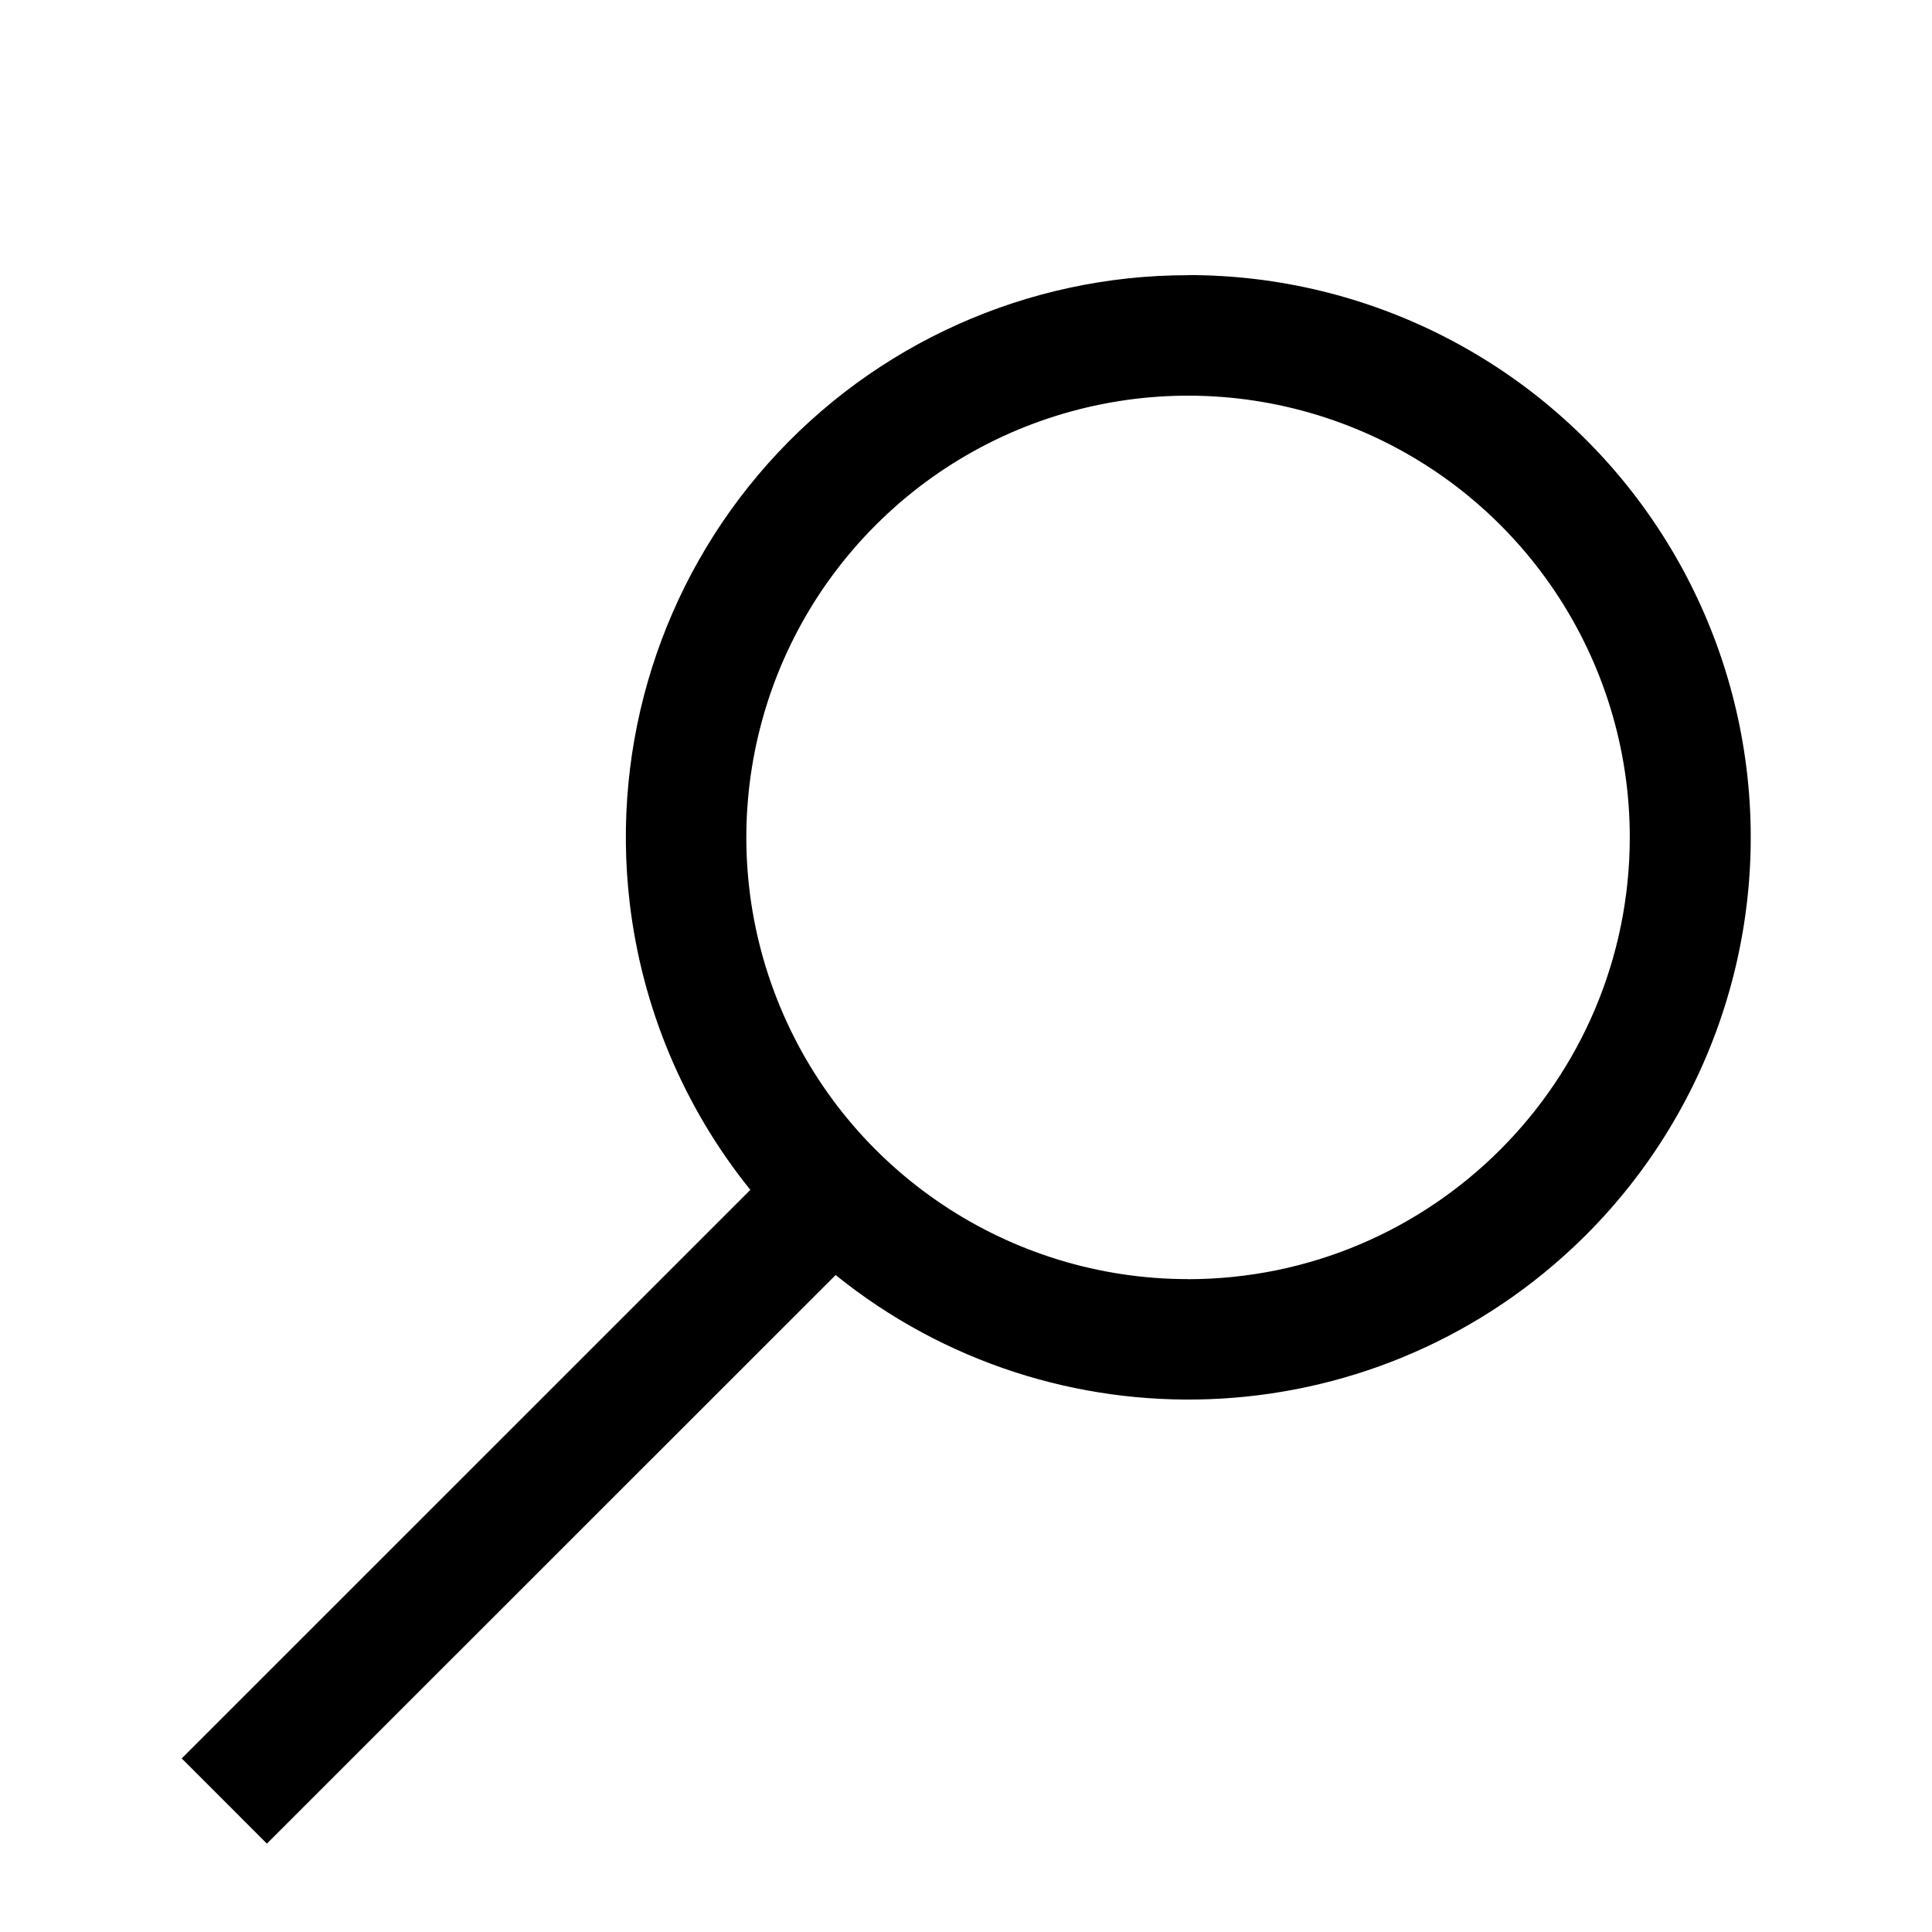
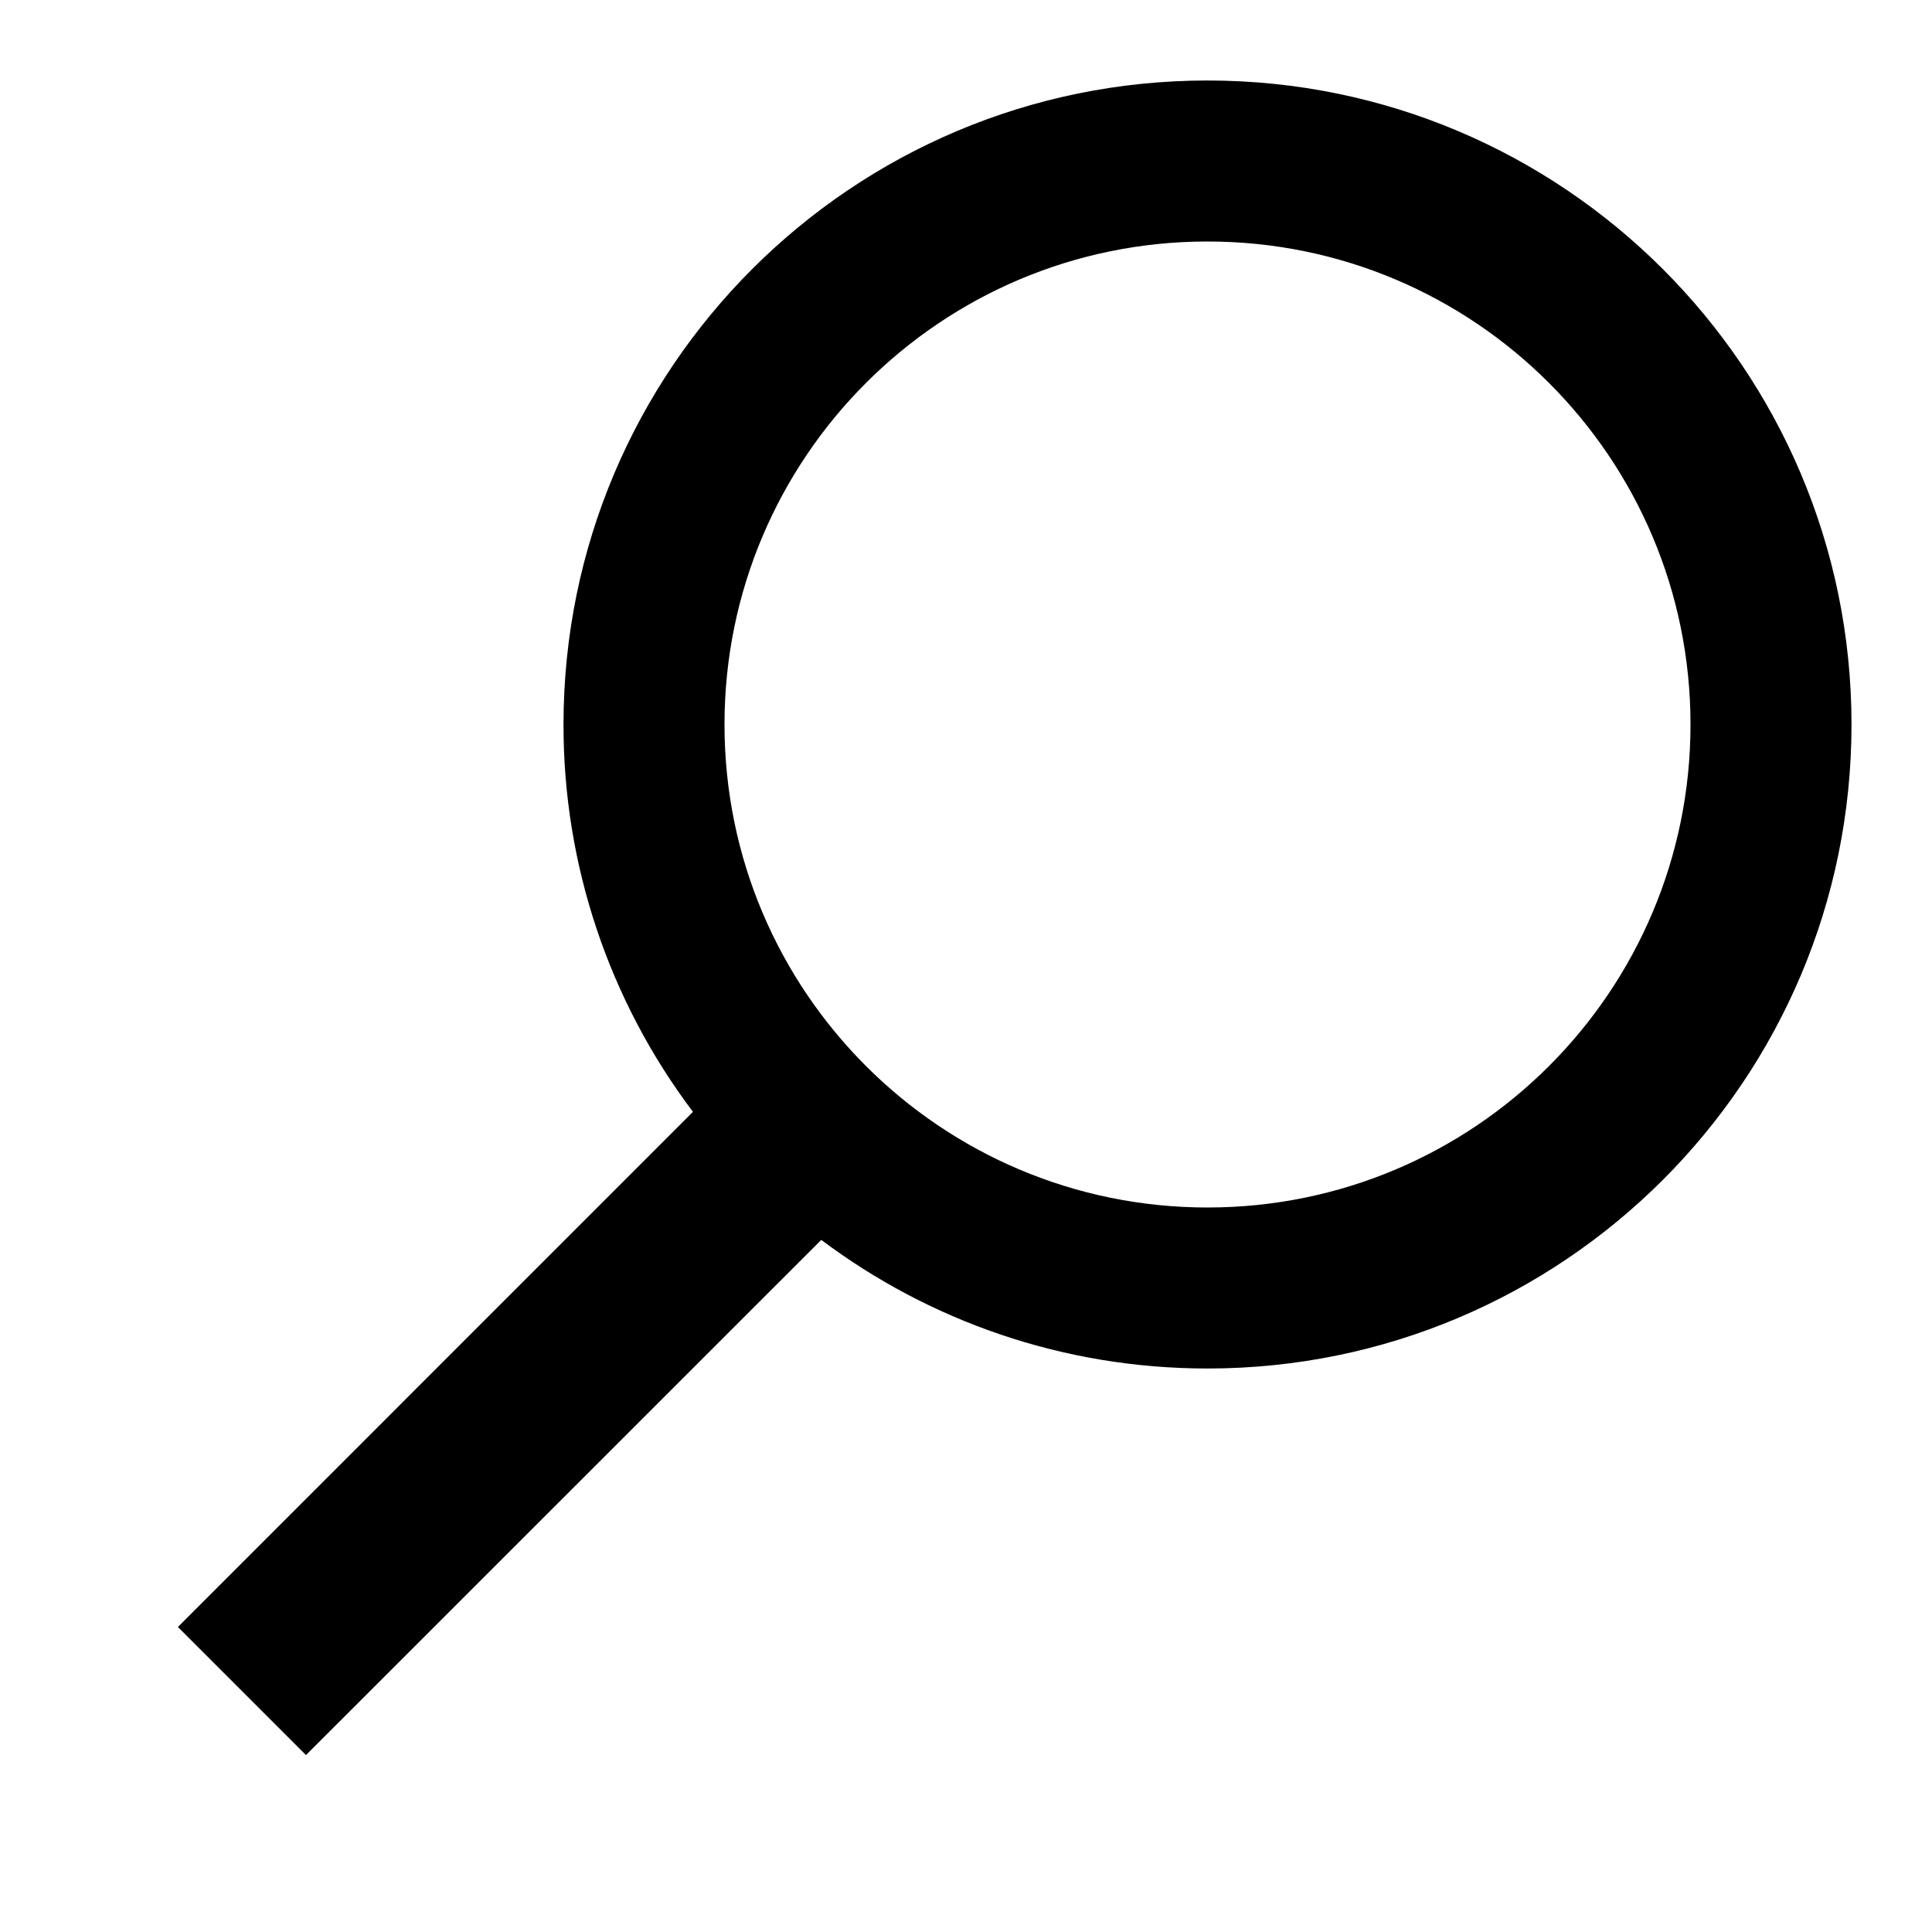
- <svg xmlns="http://www.w3.org/2000/svg" viewBox="0 0 512 512">
-   <path d="M314.85 72.93a148.918 148.918 0 00-147.992 166.177 148.926 148.926 0 0031.992 76.223L48.16 466l22.57 22.58L221.45 337.9A149.003 149.003 0 00417 330.481a149.005 149.005 0 0045.533-129.188 149.008 149.008 0 00-79.182-111.772A148.998 148.998 0 00314.85 72.9v.03zm0 266.05a117.057 117.057 0 01-108.149-72.263 117.058 117.058 0 01152.946-152.946A117.057 117.057 0 01431.91 221.92 117.2 117.2 0 01314.85 339v-.02z" />
+ <svg xmlns="http://www.w3.org/2000/svg" viewBox="0 0 128 128">
+   <path fill-rule="evenodd" clip-rule="evenodd" d="M80 5.333c23.564 0 42.667 19.103 42.667 42.667S103.564 90.667 80 90.667c-9.6 0-18.459-3.17-25.588-8.521l-34.14 34.132-8.485-8.486 34.123-34.13A42.478 42.478 0 0137.334 48C37.333 24.436 56.436 5.333 80 5.333zM80 16c-17.673 0-32 14.327-32 32 0 17.673 14.327 32 32 32 17.673 0 32-14.327 32-32 0-17.673-14.327-32-32-32z" />
</svg>
